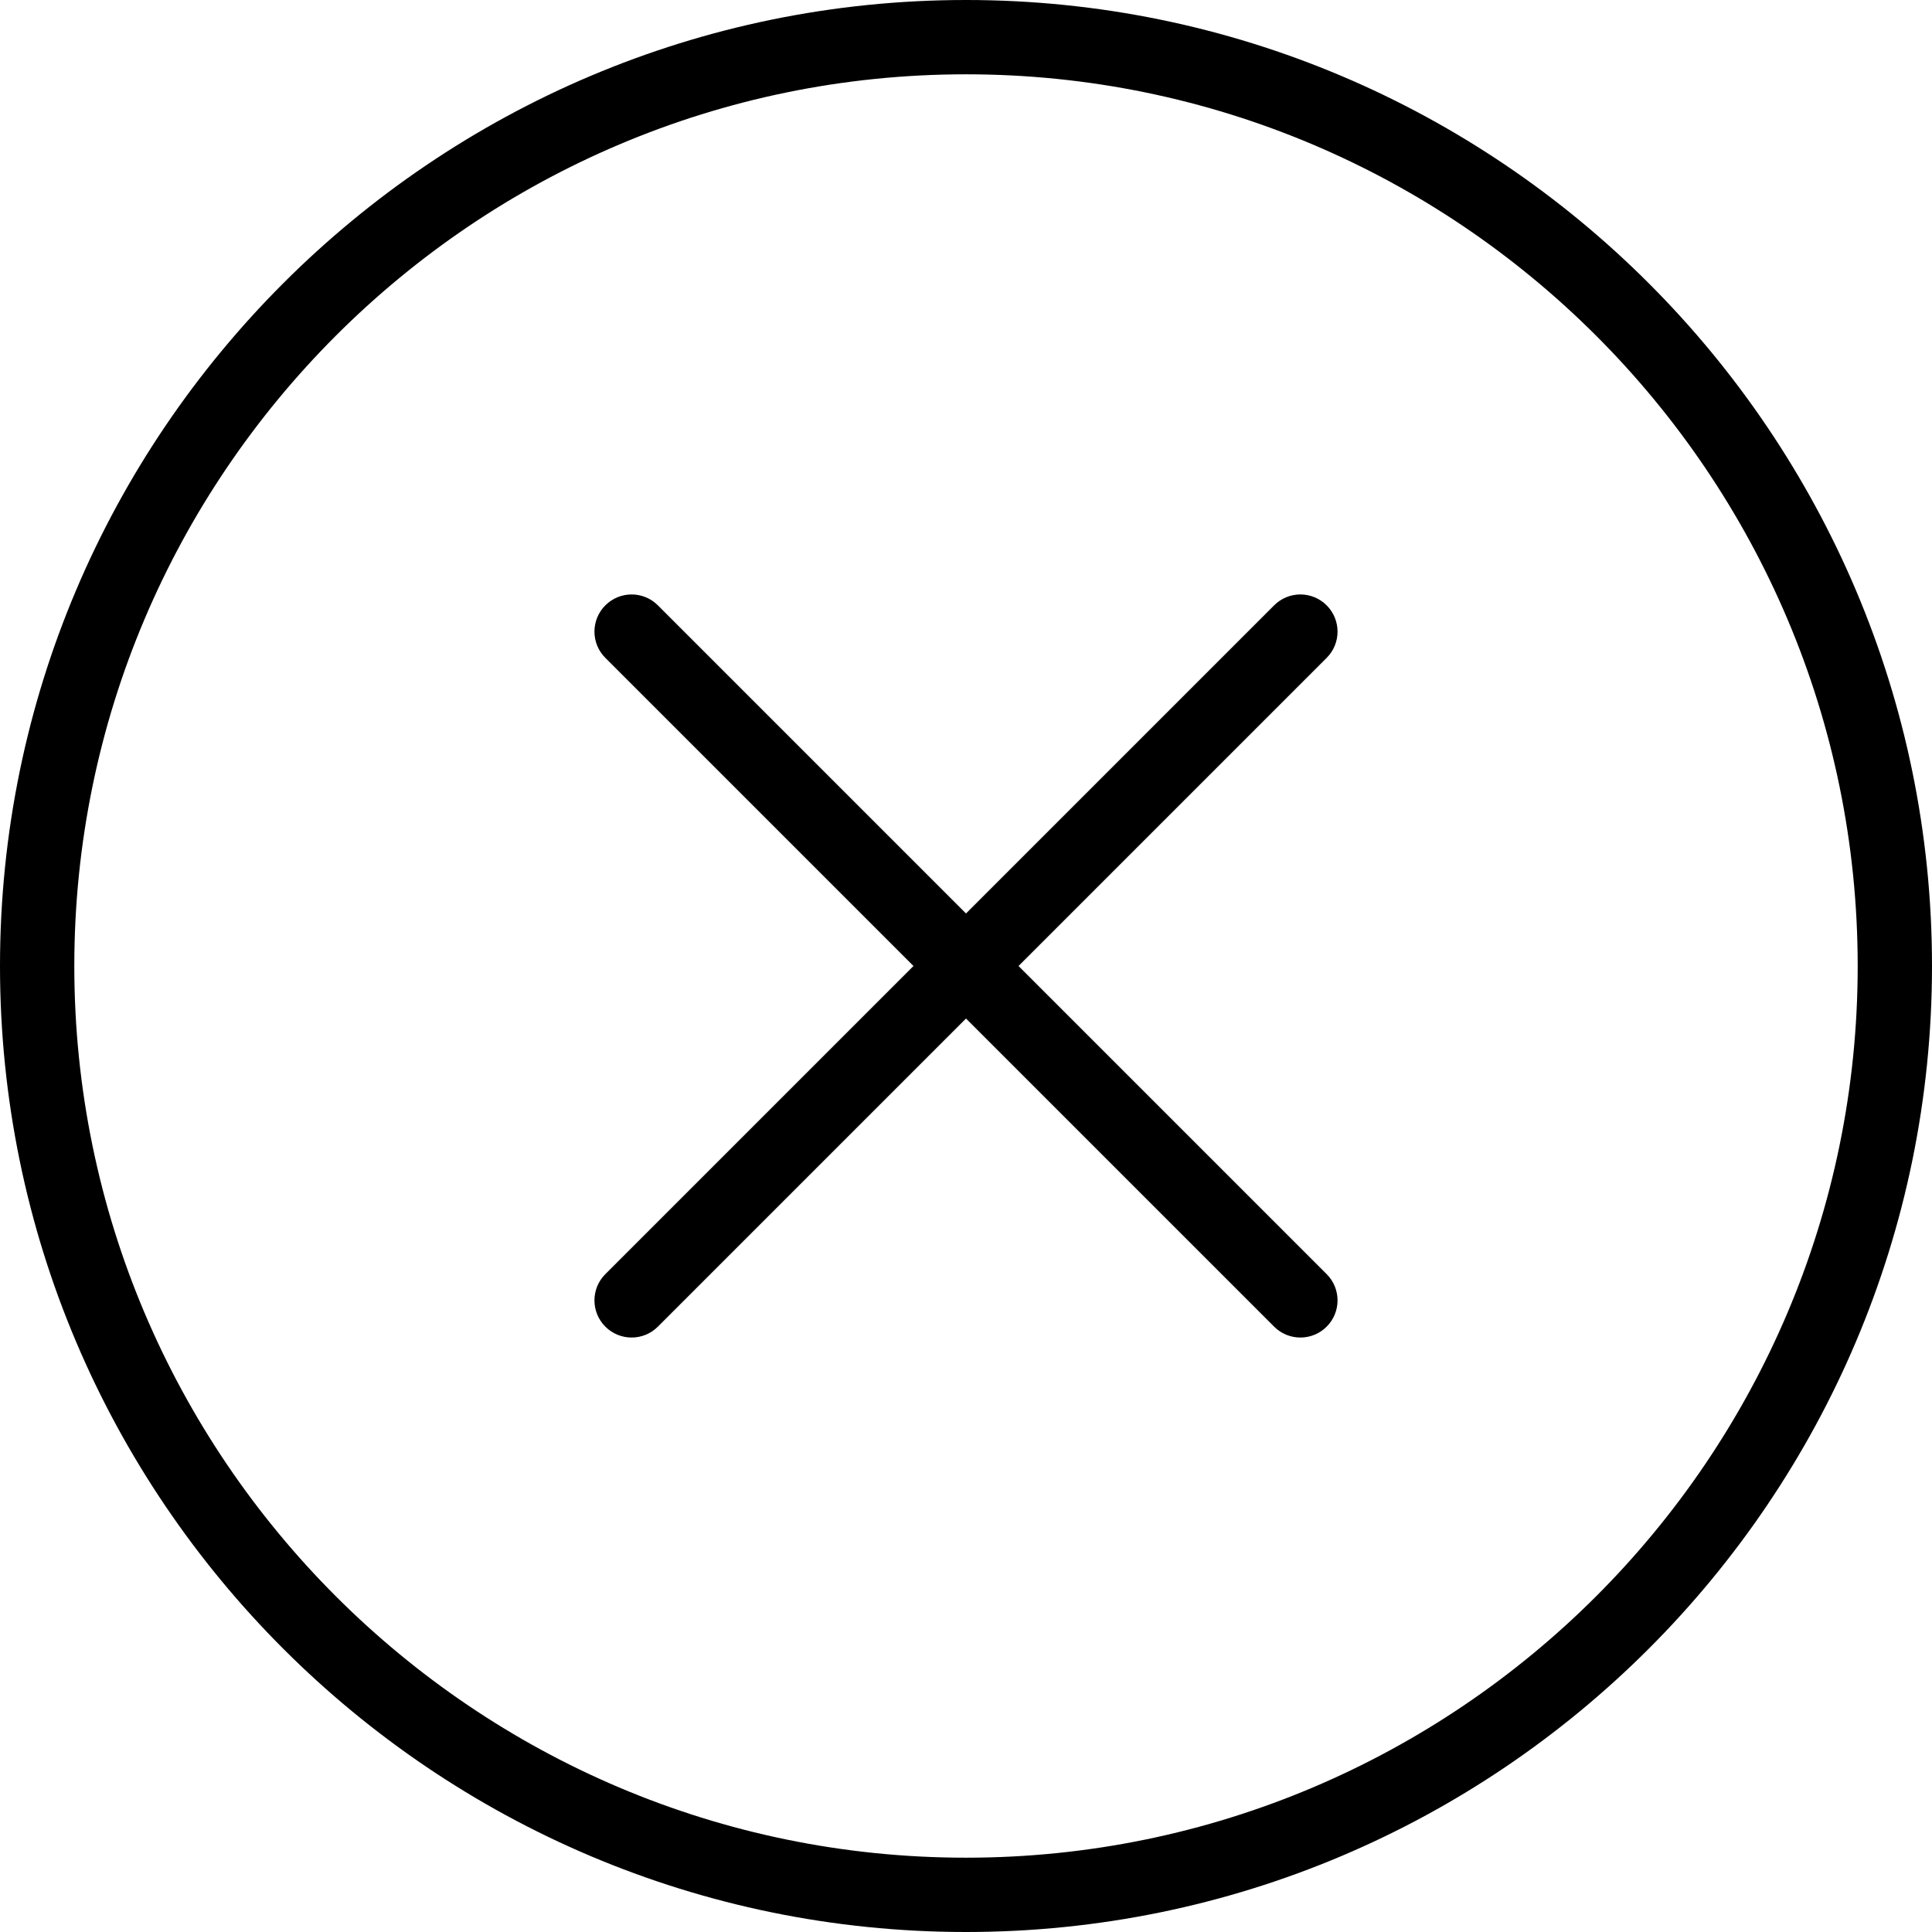
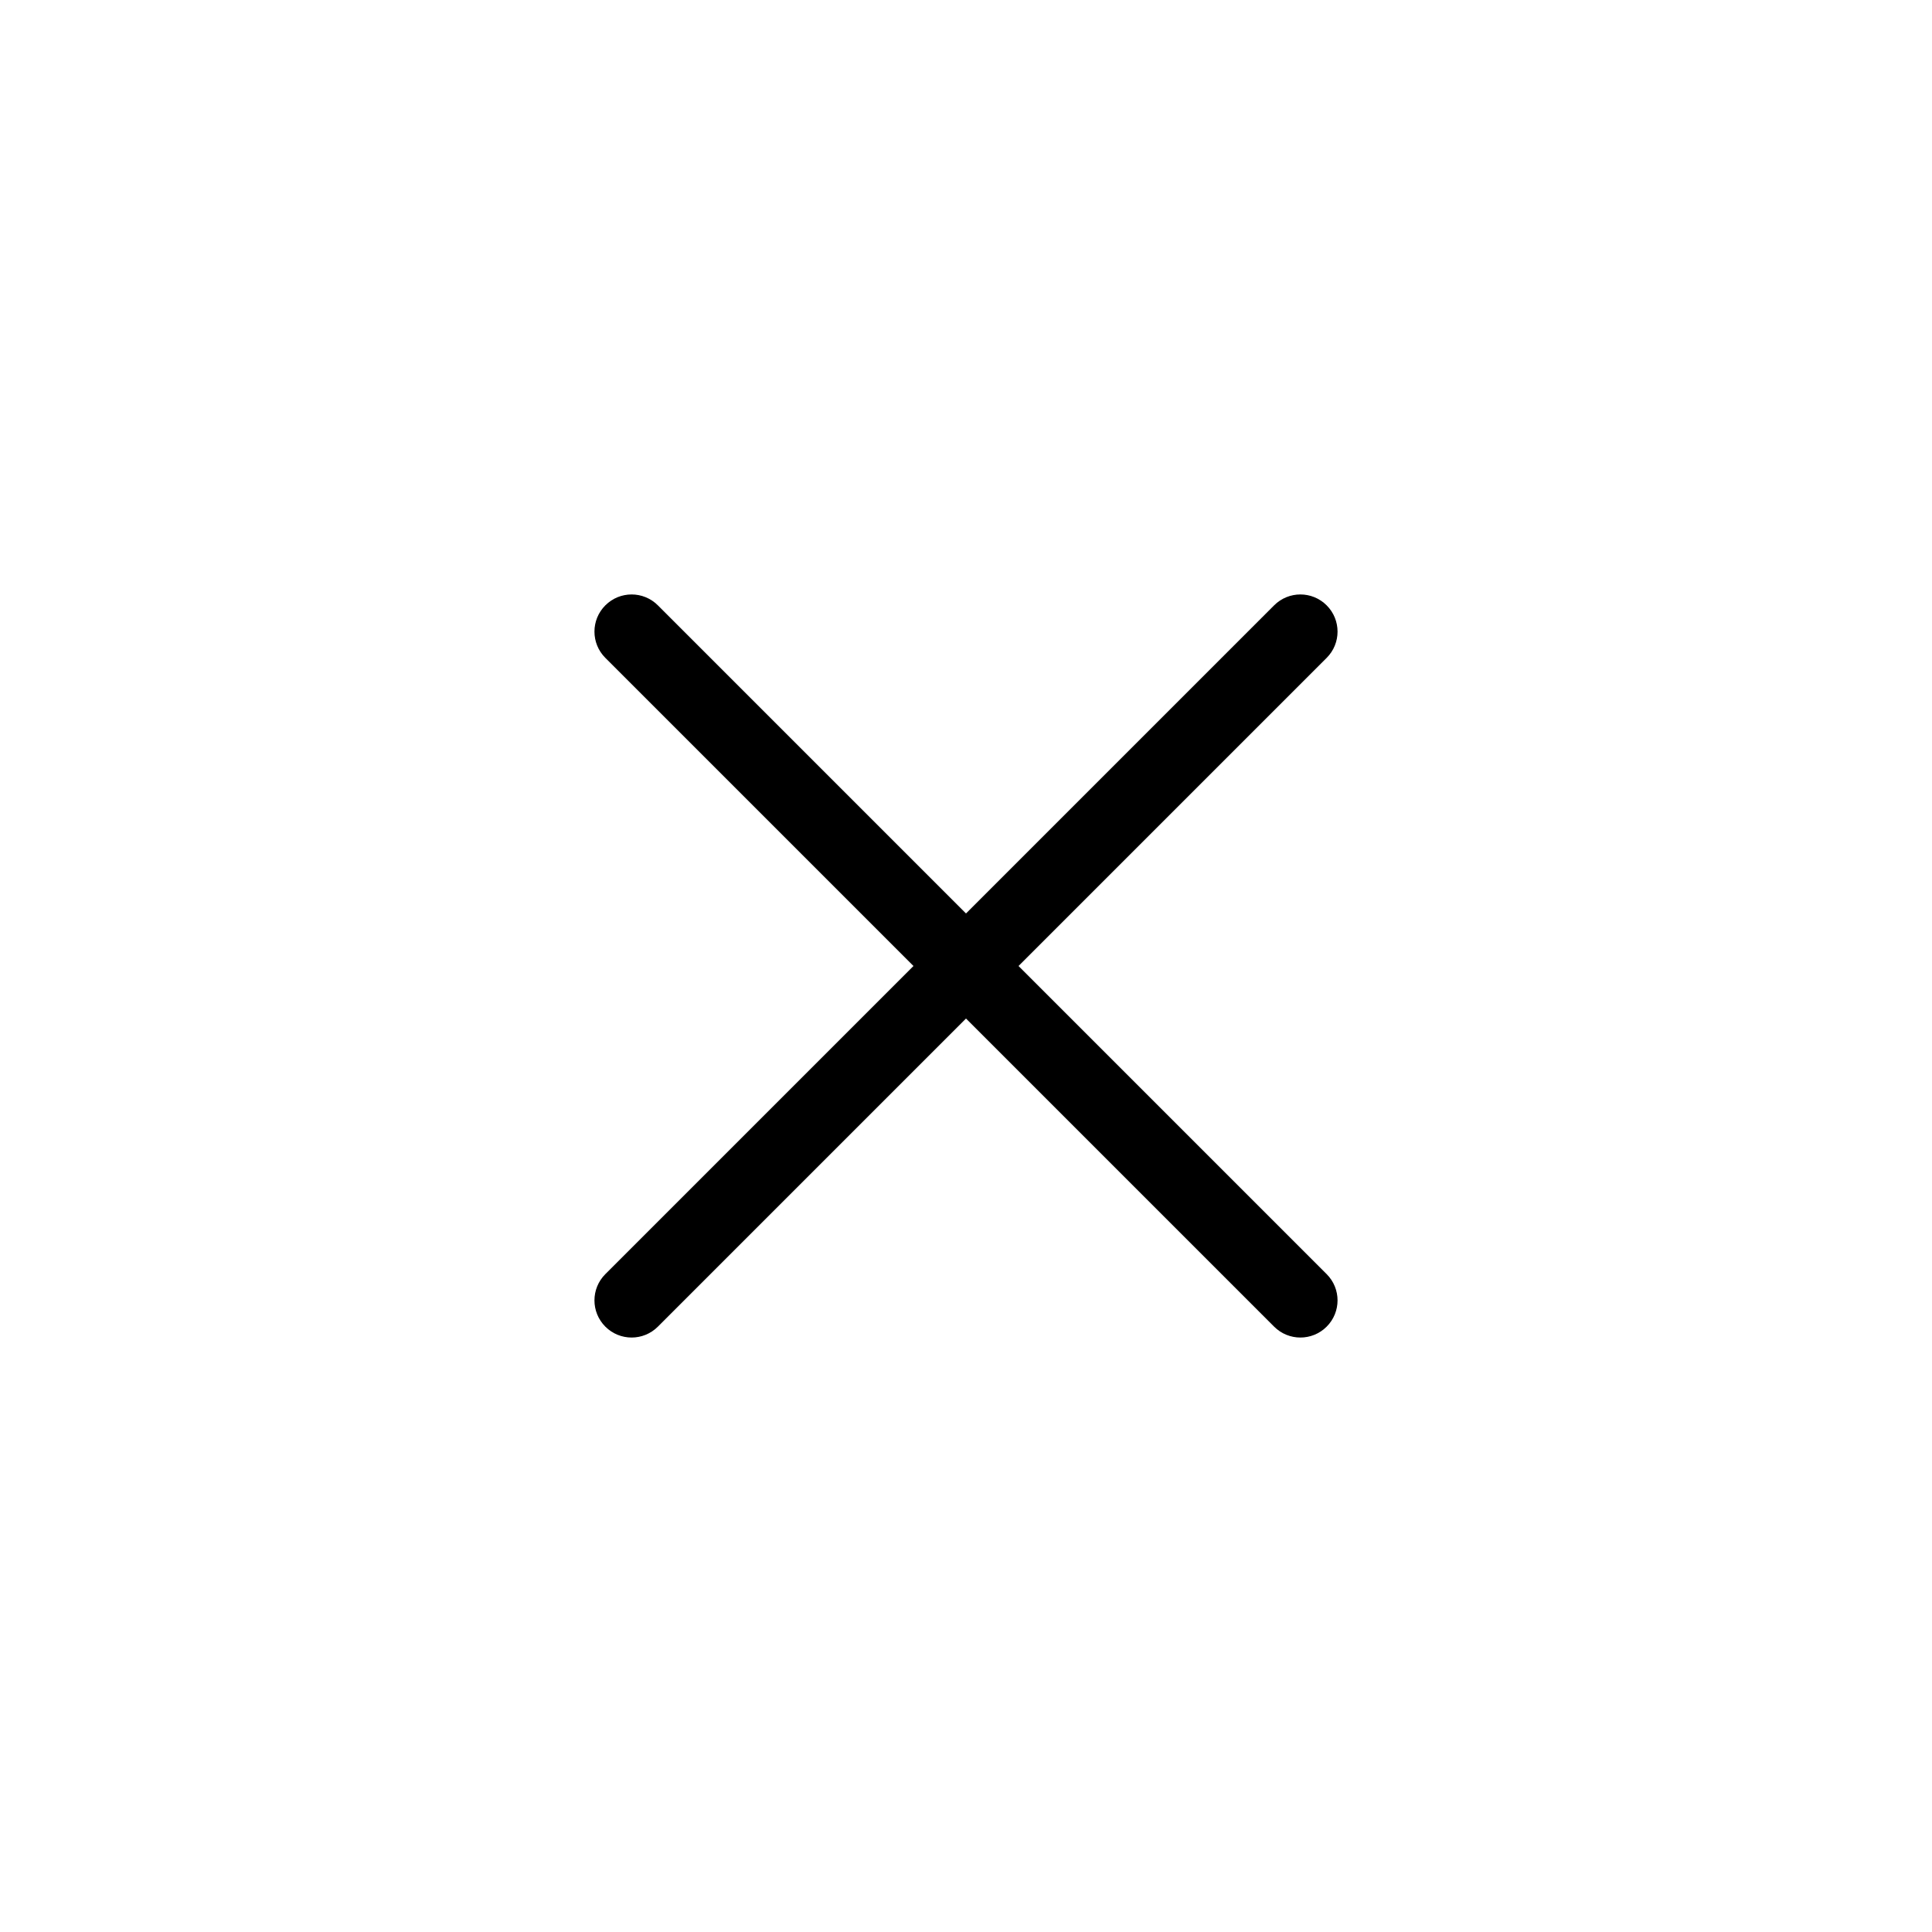
<svg xmlns="http://www.w3.org/2000/svg" version="1.1" id="close-icon" x="0px" y="0px" viewBox="0 0 52 52" style="enable-background:new 0 0 52 52;" xml:space="preserve">
  <g>
-     <path d="M26,0C11.664,0,0,11.663,0,26s11.664,26,26,26s26-11.663,26-26S40.336,0,26,0z M26,50C12.767,50,2,39.233,2,26   S12.767,2,26,2s24,10.767,24,24S39.233,50,26,50z" />
    <path d="M35.707,16.293c-0.391-0.391-1.023-0.391-1.414,0L26,24.586l-8.293-8.293c-0.391-0.391-1.023-0.391-1.414,0   s-0.391,1.023,0,1.414L24.586,26l-8.293,8.293c-0.391,0.391-0.391,1.023,0,1.414C16.488,35.902,16.744,36,17,36   s0.512-0.098,0.707-0.293L26,27.414l8.293,8.293C34.488,35.902,34.744,36,35,36s0.512-0.098,0.707-0.293   c0.391-0.391,0.391-1.023,0-1.414L27.414,26l8.293-8.293C36.098,17.316,36.098,16.684,35.707,16.293z" />
  </g>
</svg>
